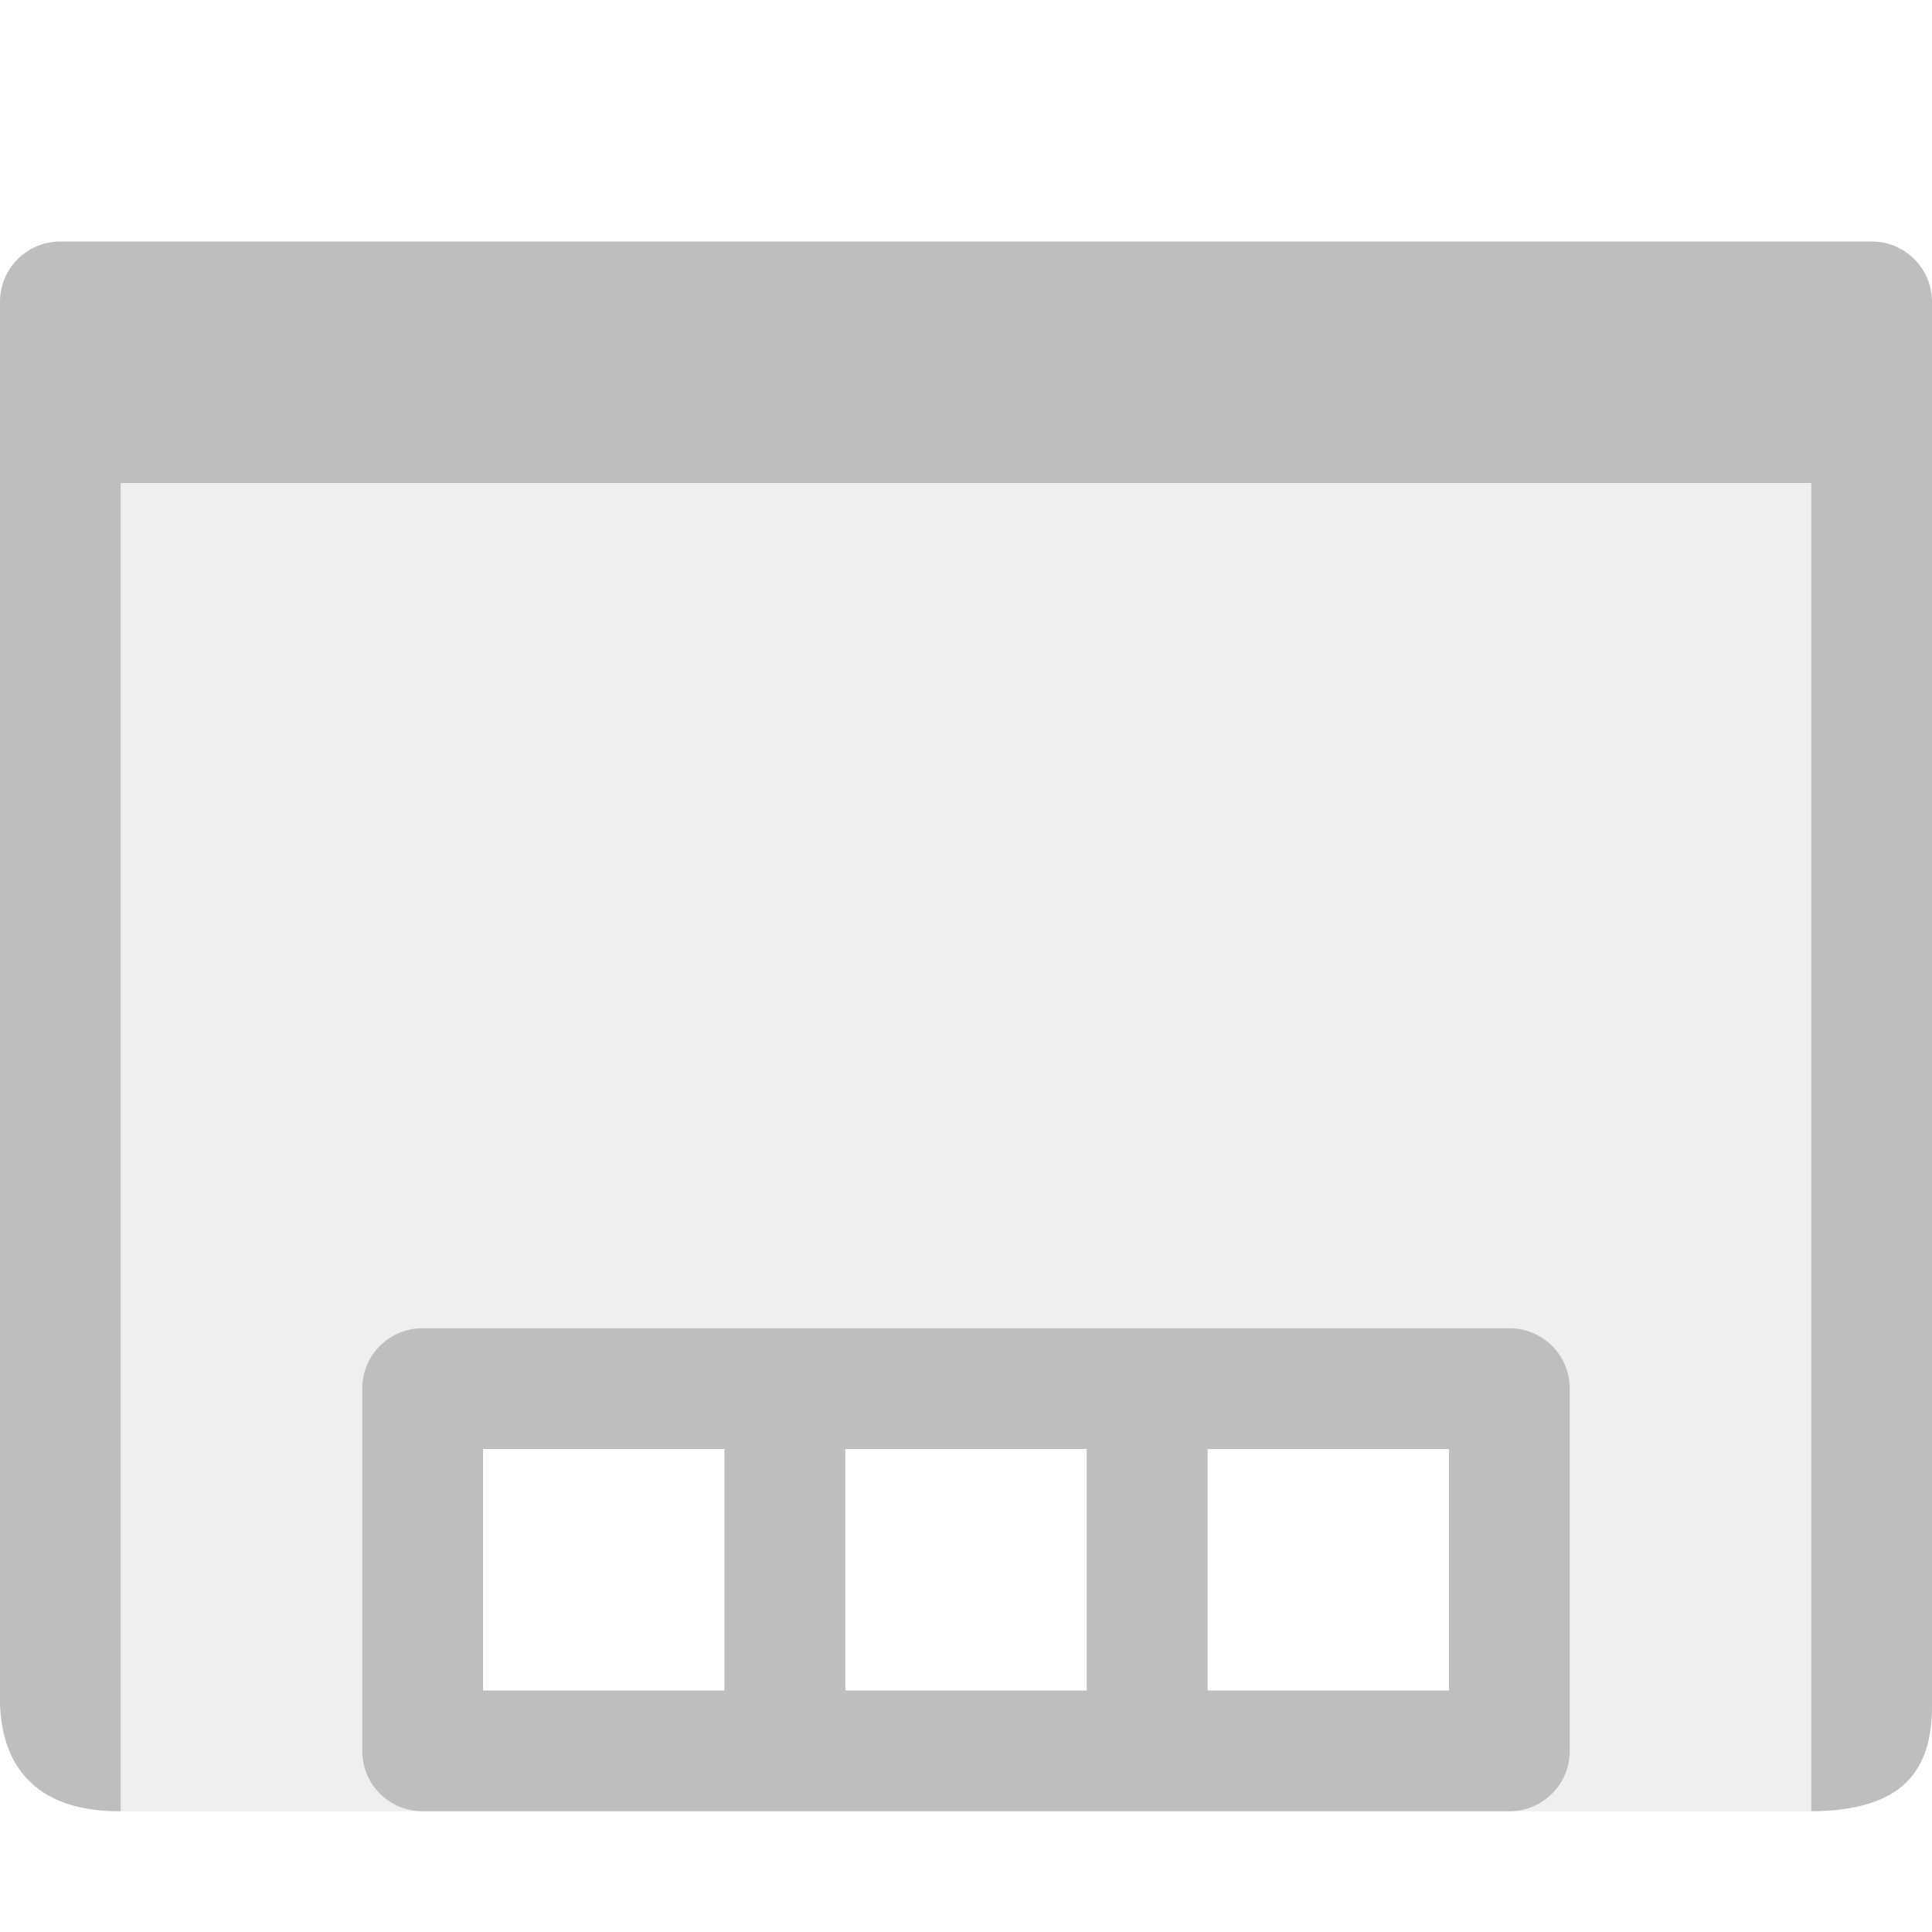
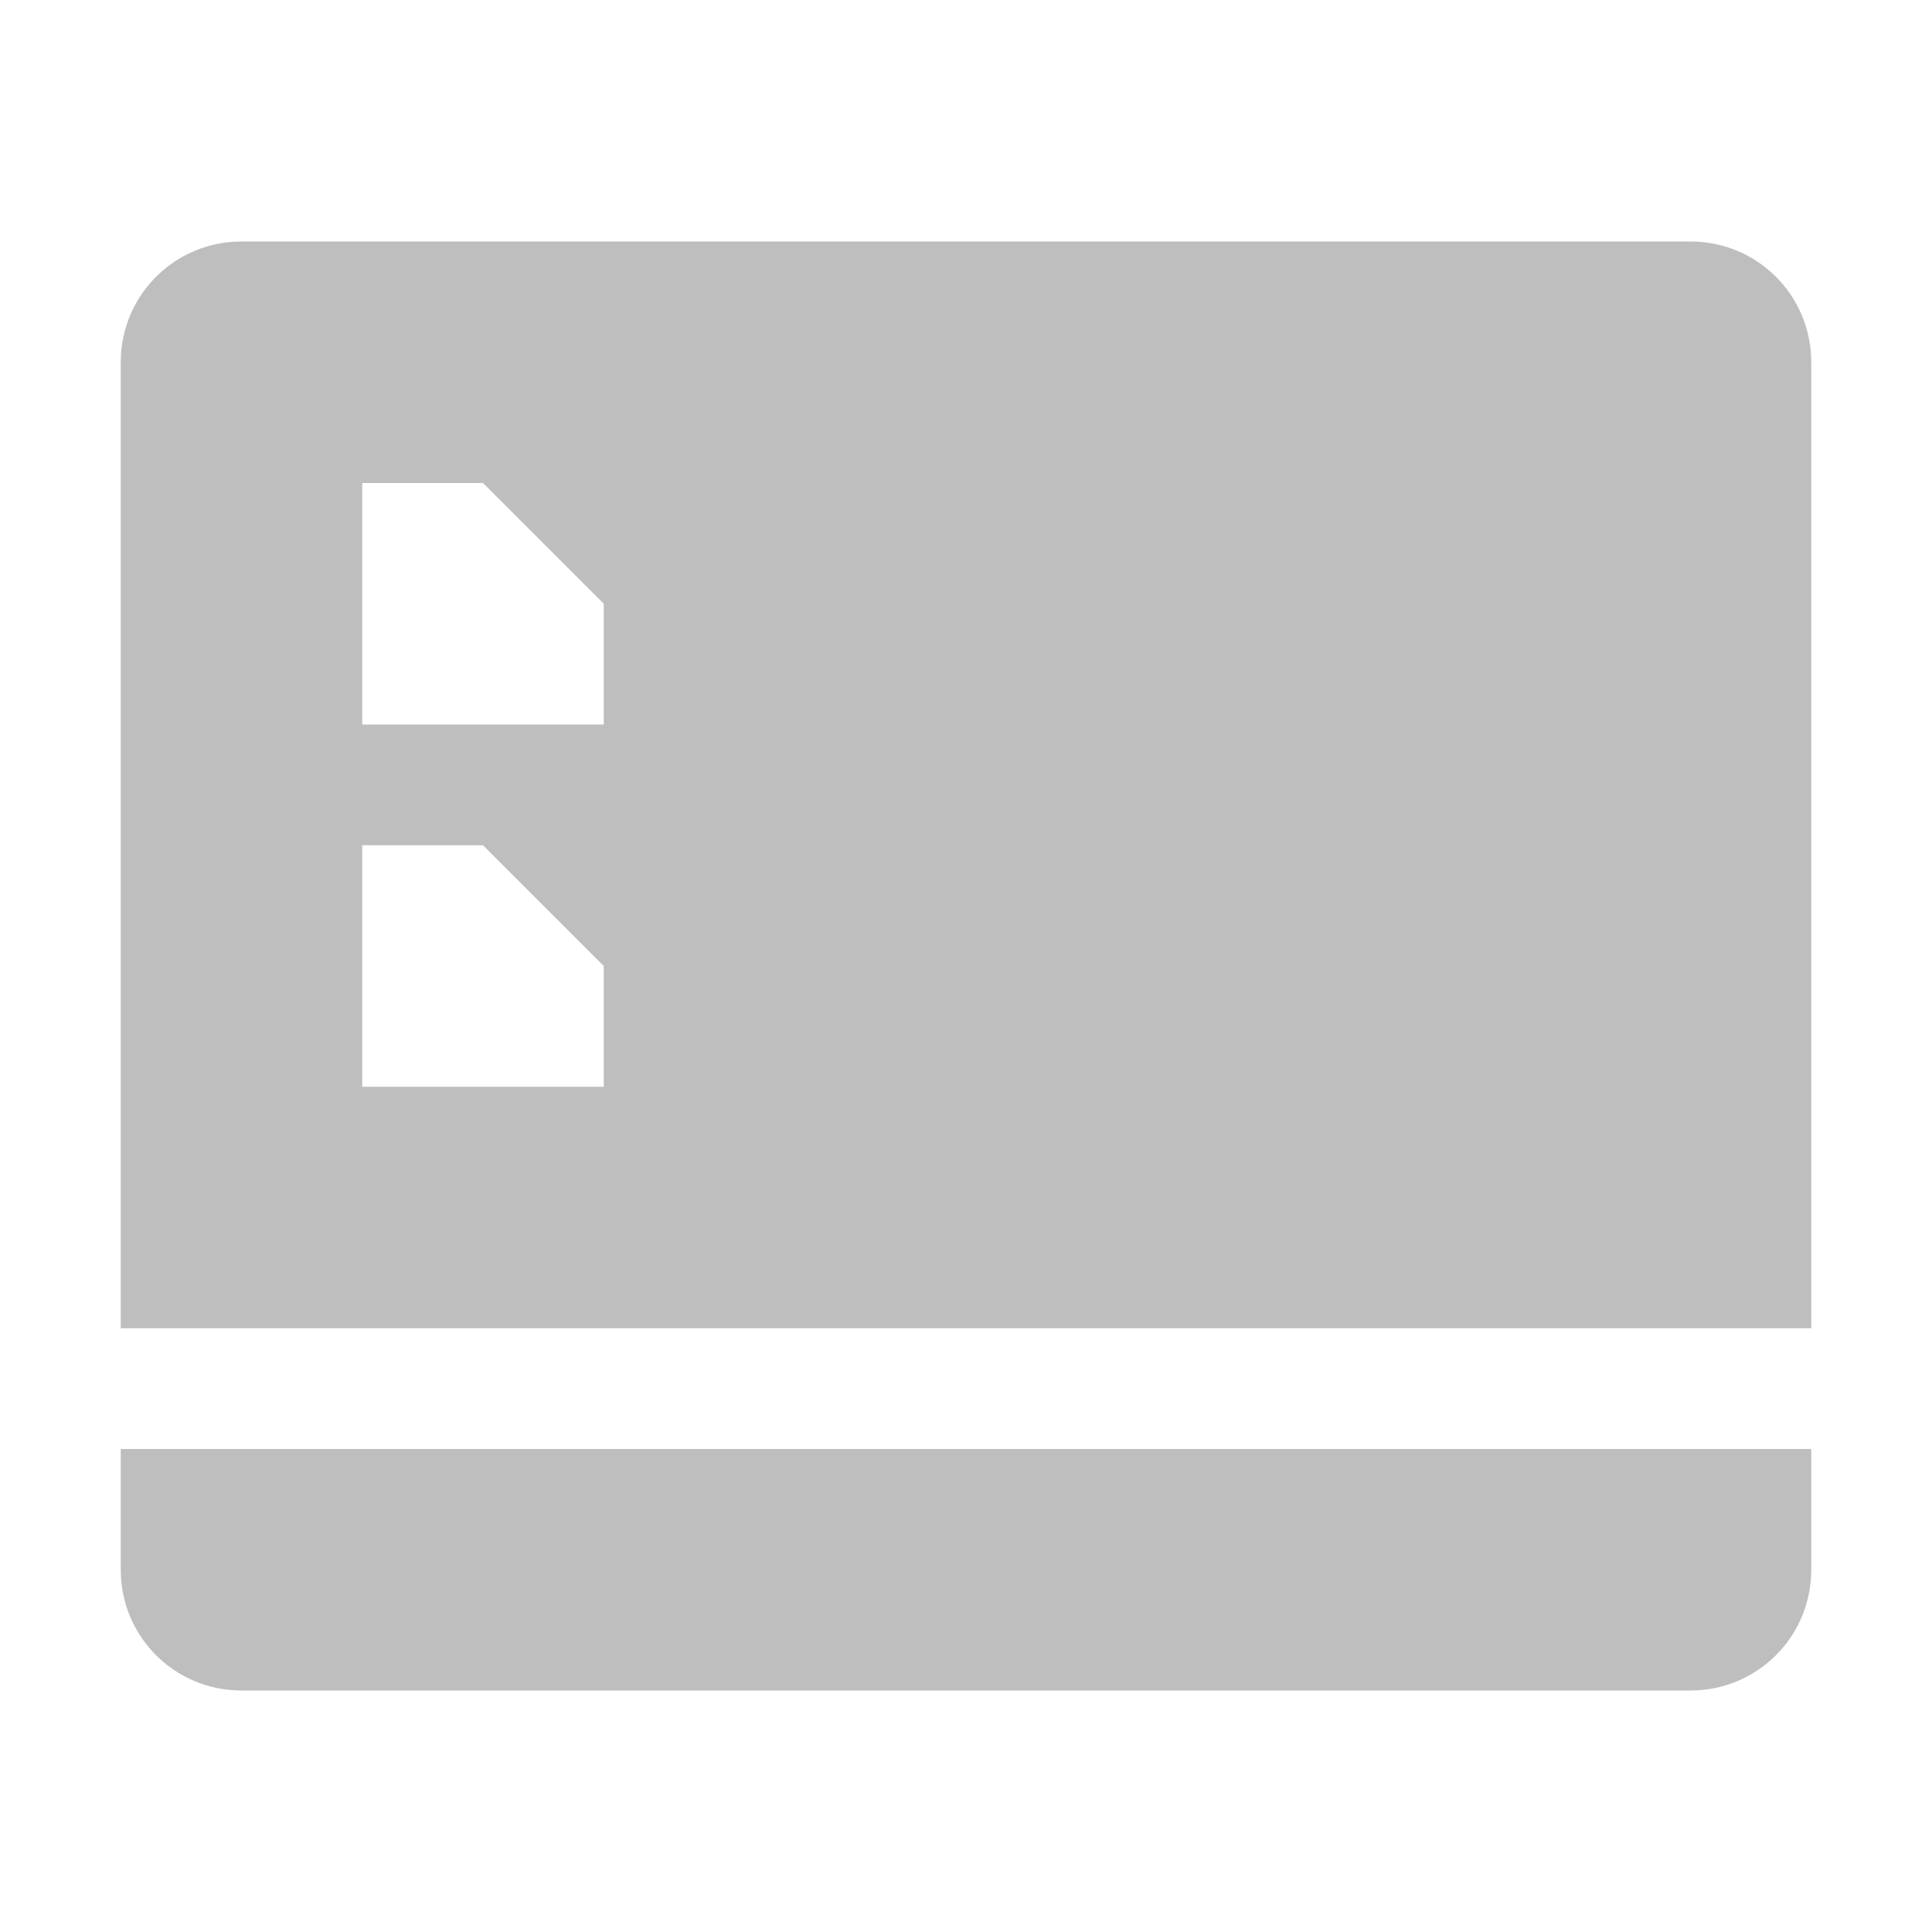
- <svg xmlns="http://www.w3.org/2000/svg" width="16px" height="16px" id="svg3925" version="1.1">
-   <defs id="defs3927" />
-   <g id="layer1">
-     <path style="color:#bebebe;display:inline;overflow:visible;visibility:visible;fill:#bebebe;fill-opacity:1;fill-rule:nonzero;stroke:none;stroke-width:1;marker:none;enable-background:accumulate" d="M 0.5,2 C 0.223,2 0,2.223 0,2.5 v 11.6 c 0.013,0.572 0.347,0.906 1,0.9 V 4 h 14 v 11 c 0.738,-0.006 1.009,-0.314 1,-0.9 V 2.5 C 16,2.223 15.777,2 15.5,2 Z m 3,9 C 3.223,11 3,11.223 3,11.5 v 3 C 3,14.777 3.223,15 3.5,15 h 9 c 0.277,0 0.5,-0.223 0.5,-0.5 v -3 C 13,11.223 12.777,11 12.5,11 Z M 4,12 h 2 v 2 H 4 Z m 3,0 h 2 v 2 H 7 Z m 3,0 h 2 v 2 h -2 z" id="rect3058" />
-     <path style="opacity:0.25;fill:#bebebe;fill-opacity:1;stroke:#000000;stroke-width:0;stroke-miterlimit:4;stroke-dasharray:none;stroke-dashoffset:0;stroke-opacity:1;paint-order:stroke fill markers" d="M 1 4 L 1 15 L 15 15 L 15 4 L 1 4 z M 4 12 L 6 12 L 6 14 L 4 14 L 4 12 z M 7 12 L 9 12 L 9 14 L 7 14 L 7 12 z M 10 12 L 12 12 L 12 14 L 10 14 L 10 12 z " id="rect816" />
-   </g>
+ <svg xmlns="http://www.w3.org/2000/svg" width="16" height="16" version="1.1" id="svg7">
+   <defs id="defs3">
+     <style id="current-color-scheme" type="text/css">
+    .ColorScheme-Text { color:#5c616c; } .ColorScheme-Highlight { color:#5294e2; }
+   </style>
+   </defs>
+   <path style="color:#5c616c;fill:#bebebe;fill-opacity:1" d="M 2,2 C 1.446,2 1,2.446 1,3 v 8 H 15 V 3 C 15,2.446 14.554,2 14,2 Z M 3,4 H 4 L 5,5 V 6 H 3 Z M 3,7 H 4 L 5,8 V 9 H 3 Z m -2,5 v 1 c 0,0.554 0.446,1 1,1 h 12 c 0.554,0 1,-0.446 1,-1 v -1 z" id="path5" />
</svg>
